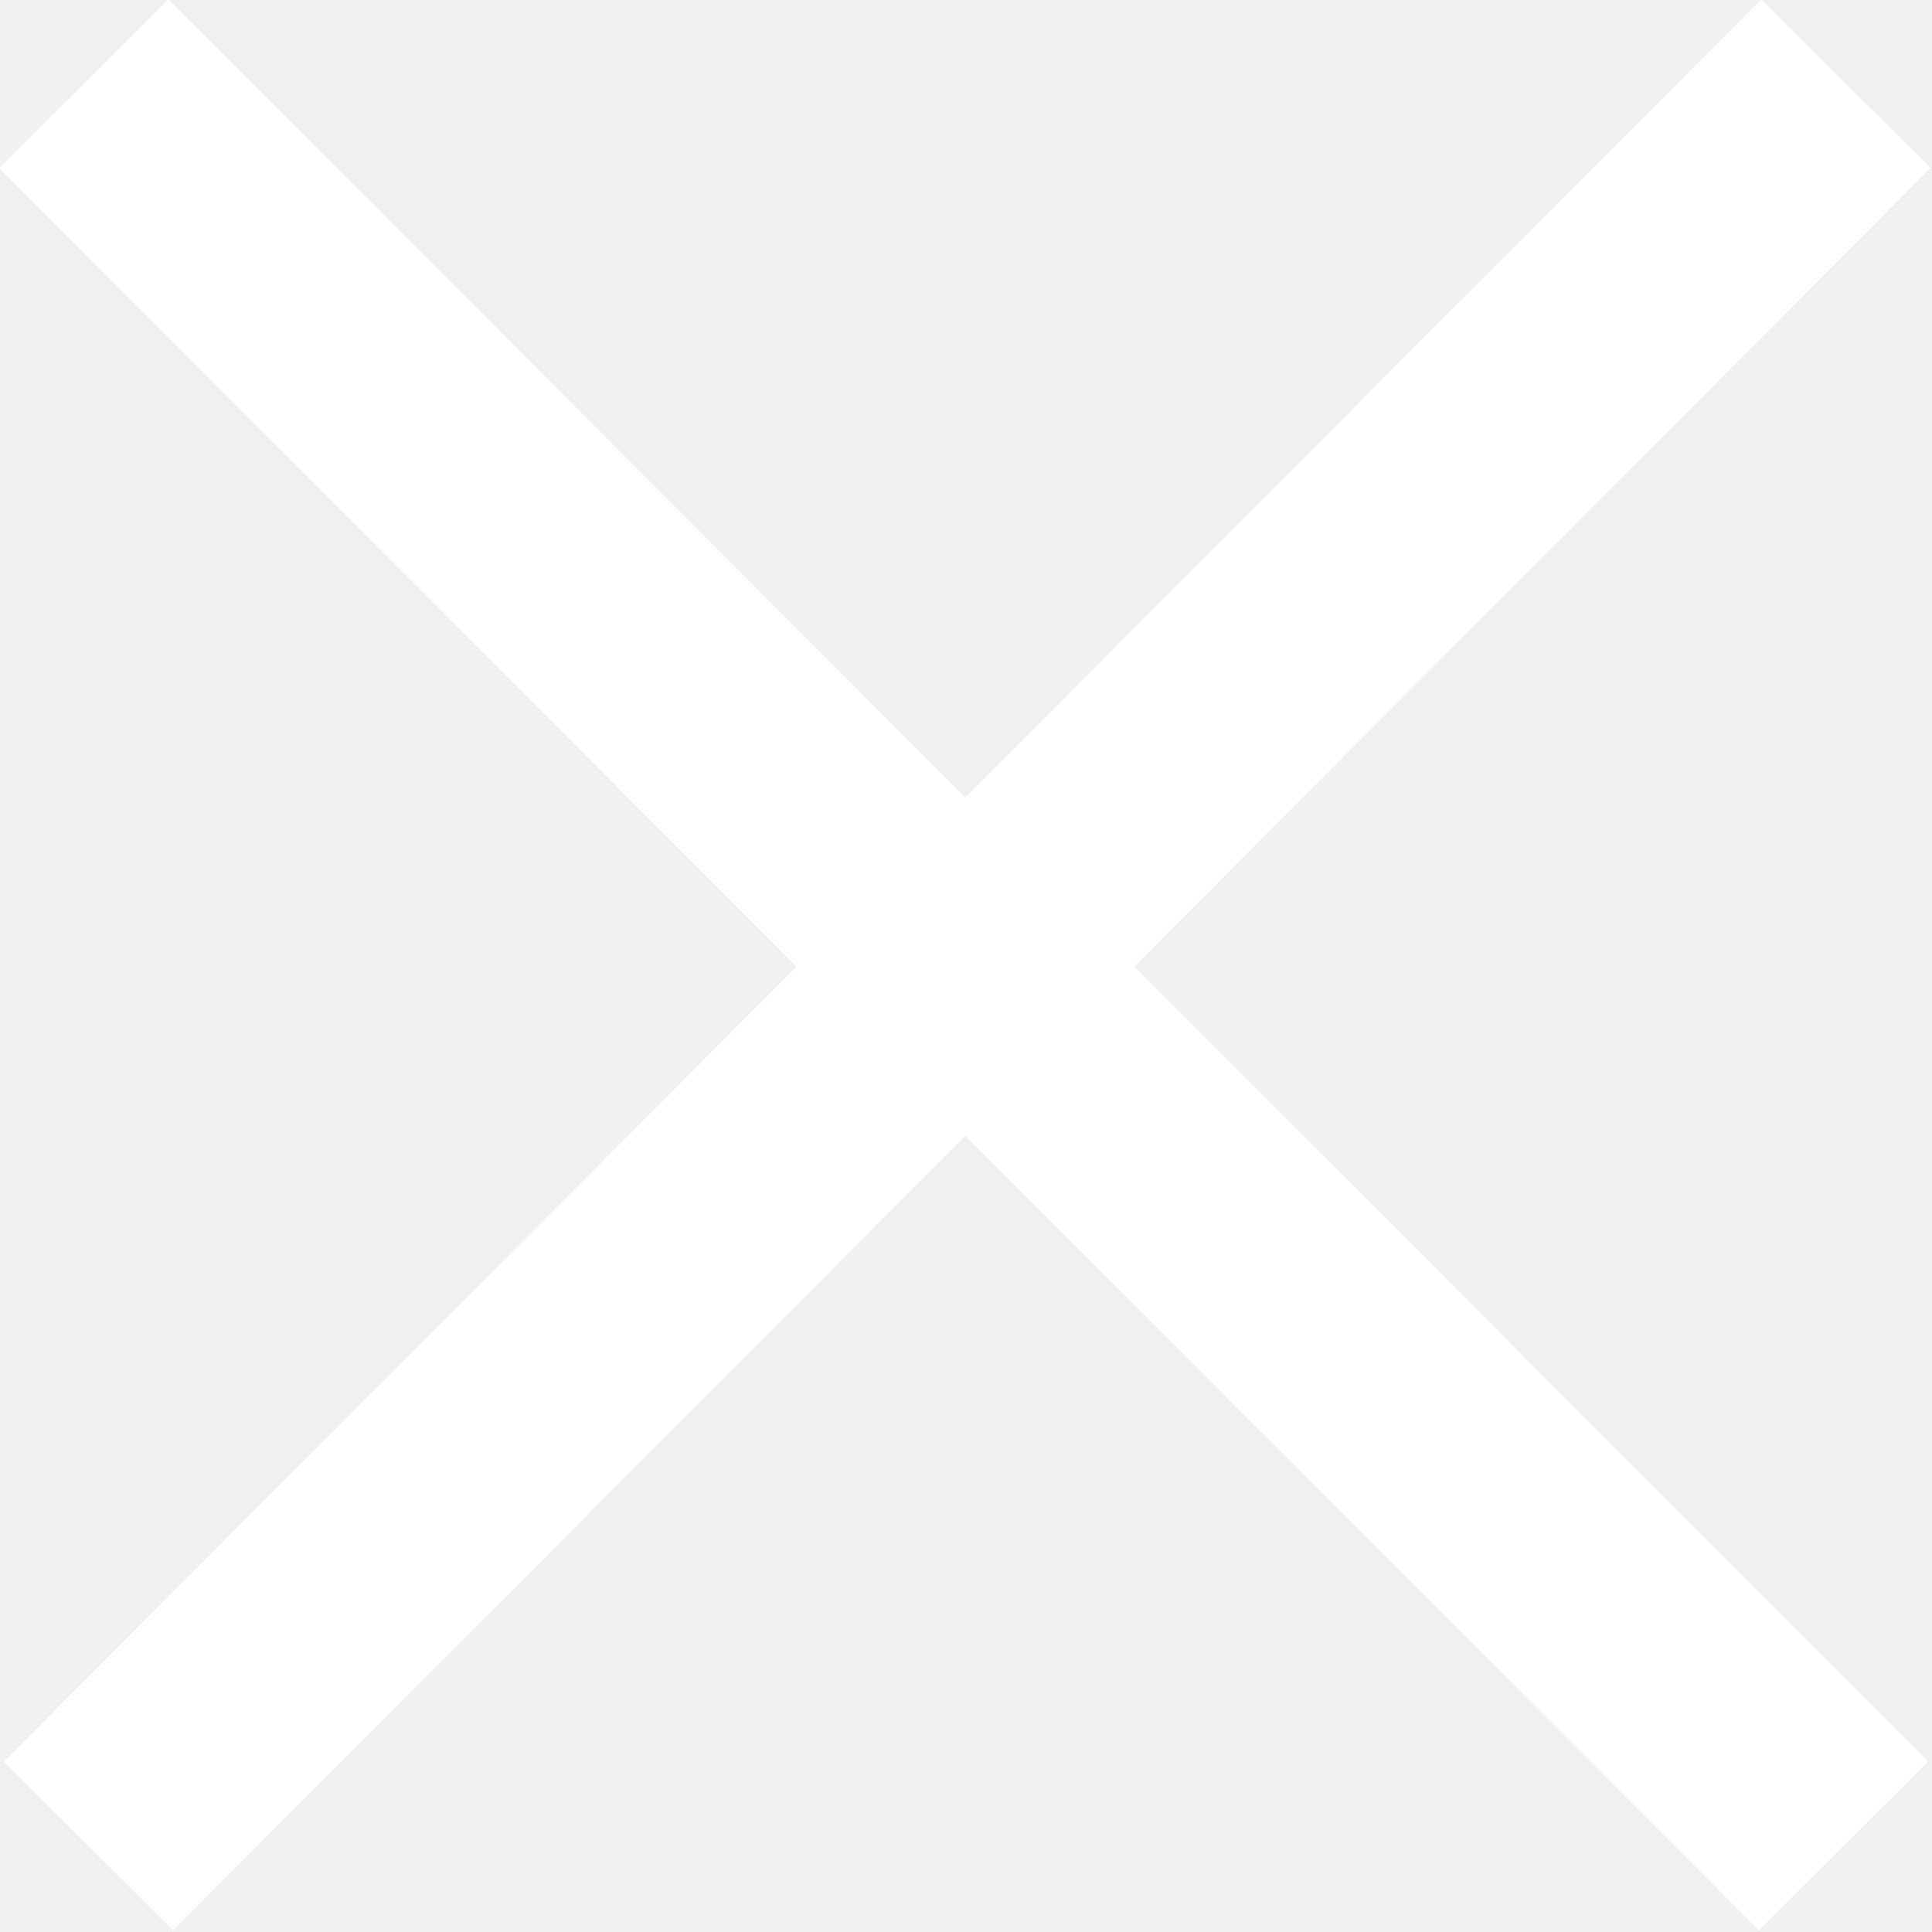
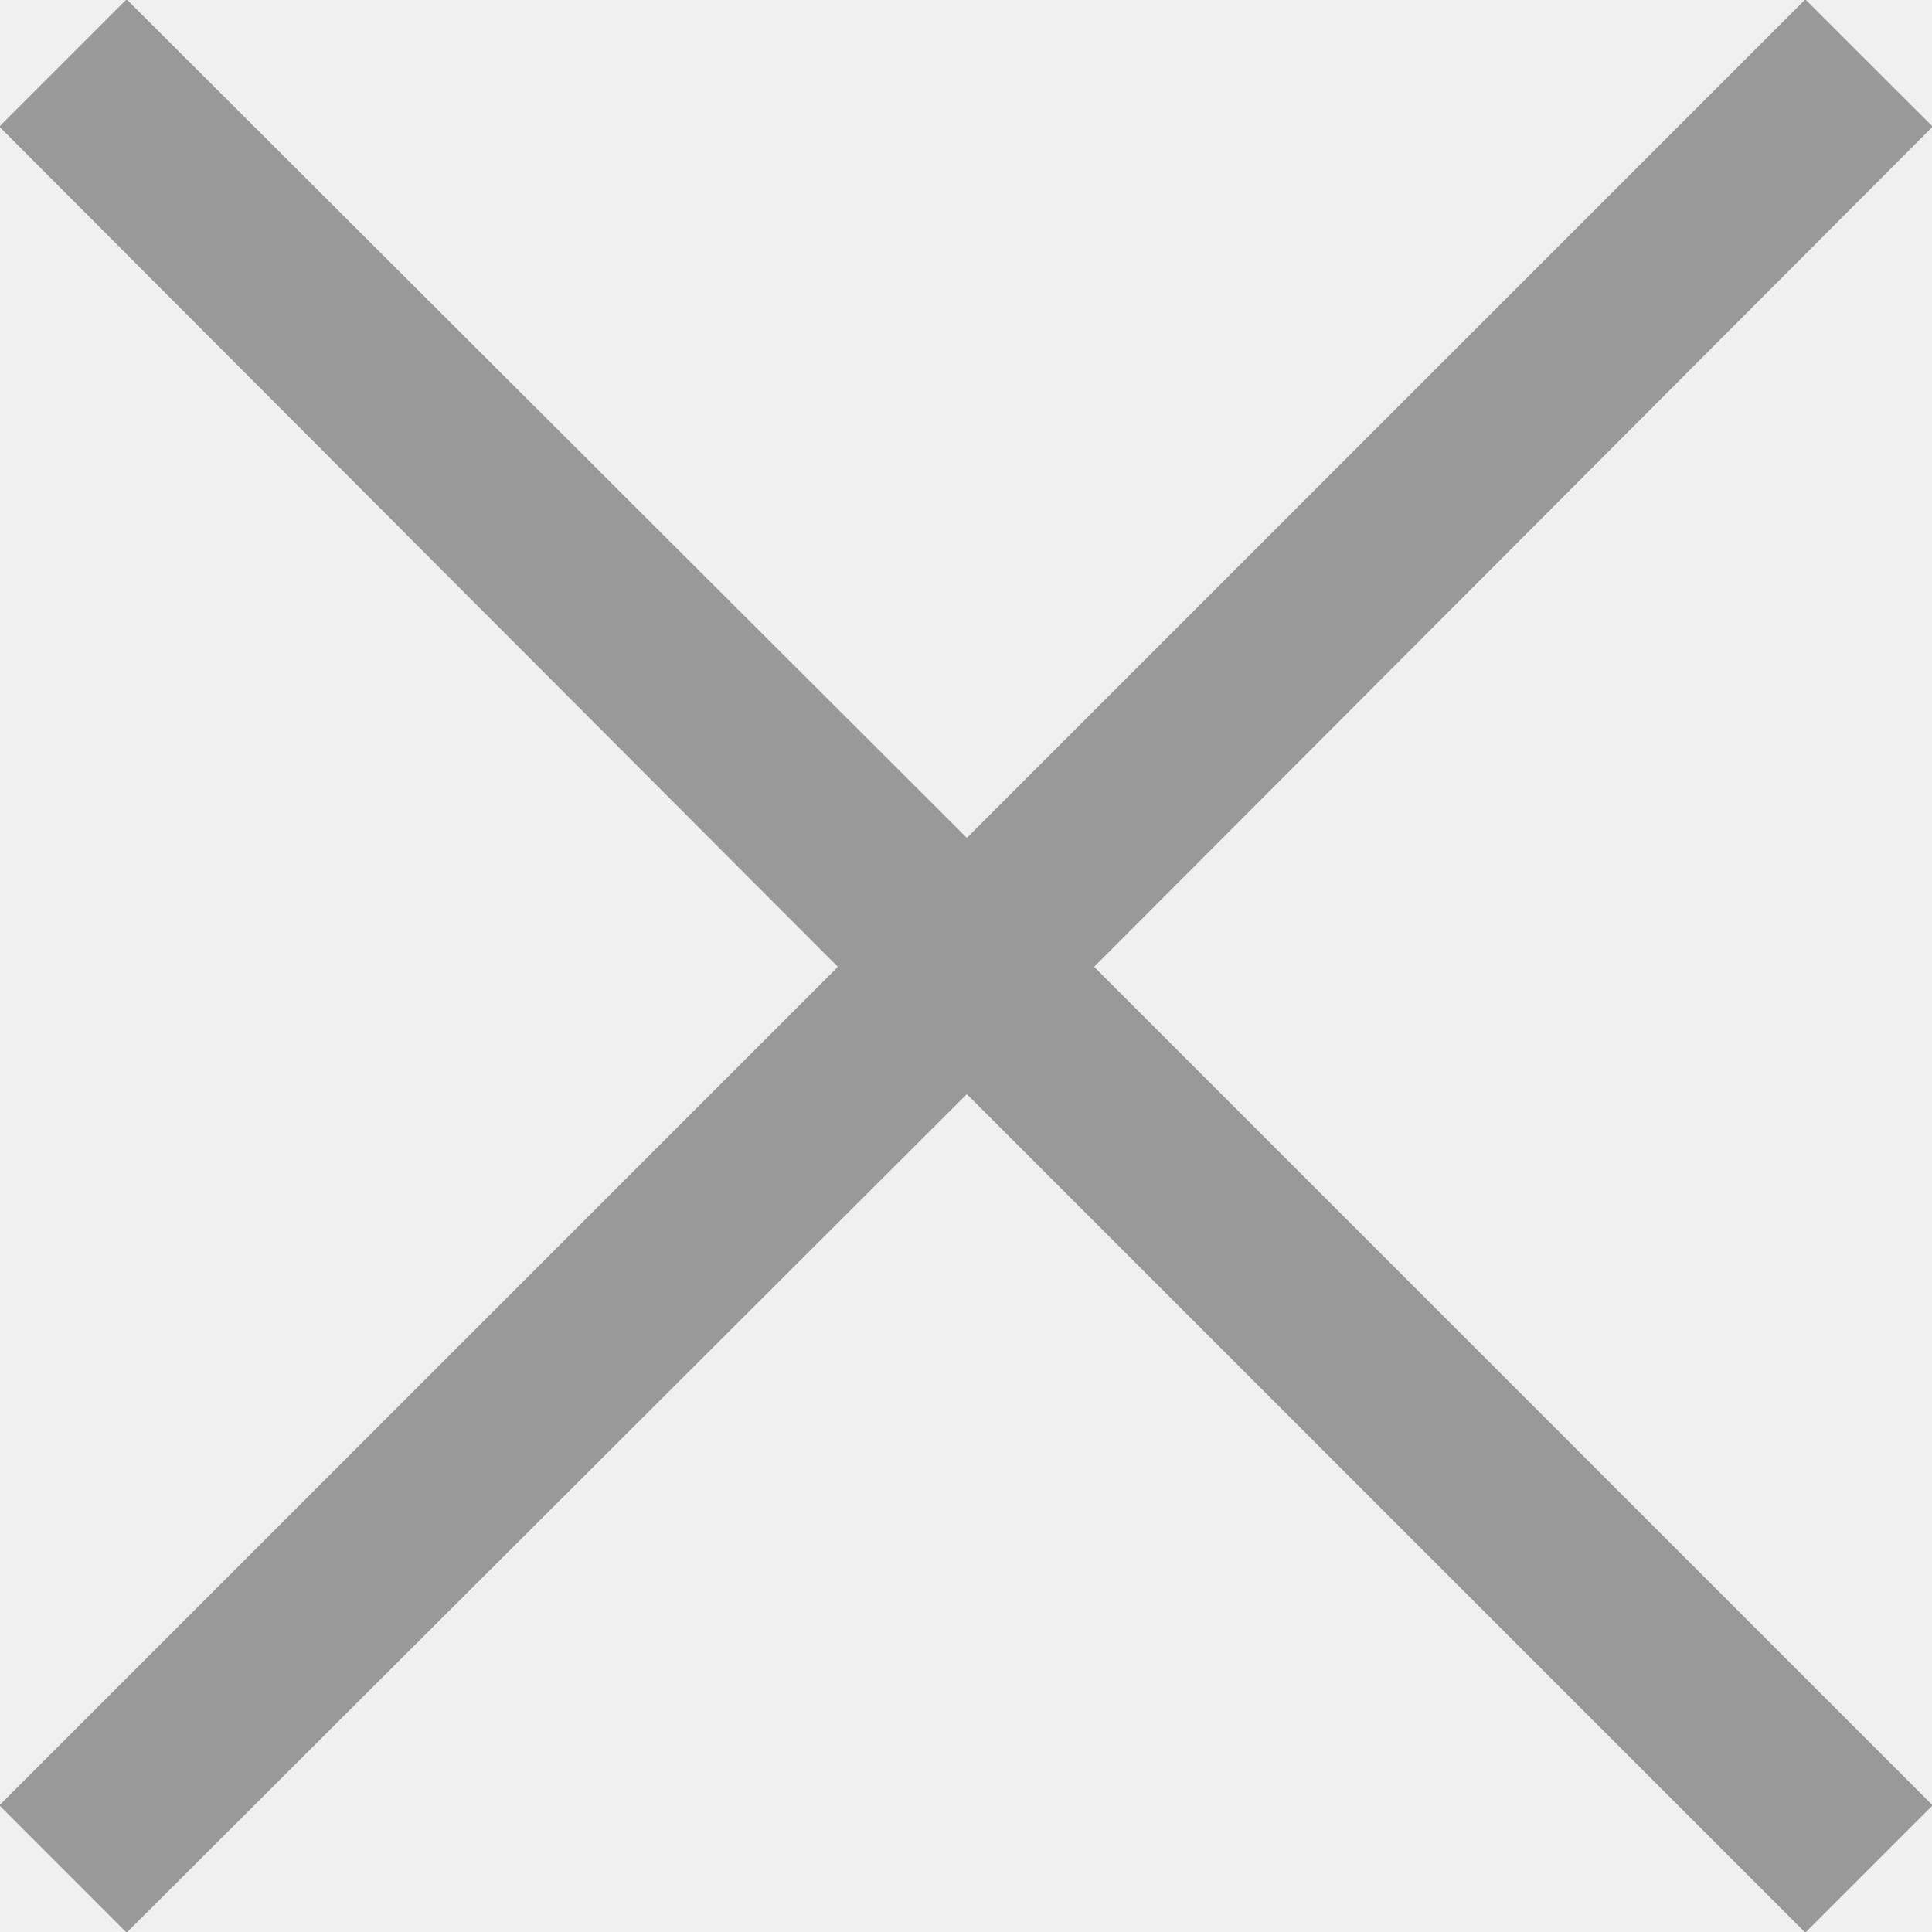
- <svg xmlns="http://www.w3.org/2000/svg" viewBox="0 0 8.08 8.08">
+ <svg xmlns="http://www.w3.org/2000/svg" viewBox="0 0 10.73 10.73">
  <defs>
-     <style>.cls-1{fill:none;stroke:#fff;stroke-miterlimit:10;}</style>
+     <style>.cls-1{fill:#fff;stroke:#999;stroke-miterlimit:10;}</style>
  </defs>
  <g id="Слой_2" data-name="Слой 2">
    <g id="Слой_1-2" data-name="Слой 1">
-       <line class="cls-1" x1="7.71" y1="7.72" x2="0.35" y2="0.35" />
-       <line class="cls-1" x1="0.37" y1="7.72" x2="7.72" y2="0.35" />
+       <polygon class="cls-1" points="0.35 0.35 5.37 5.36 10.38 0.35 5.37 5.37 10.38 10.38 5.37 5.37 0.35 10.38 5.36 5.37 0.35 0.35" />
    </g>
  </g>
</svg>
